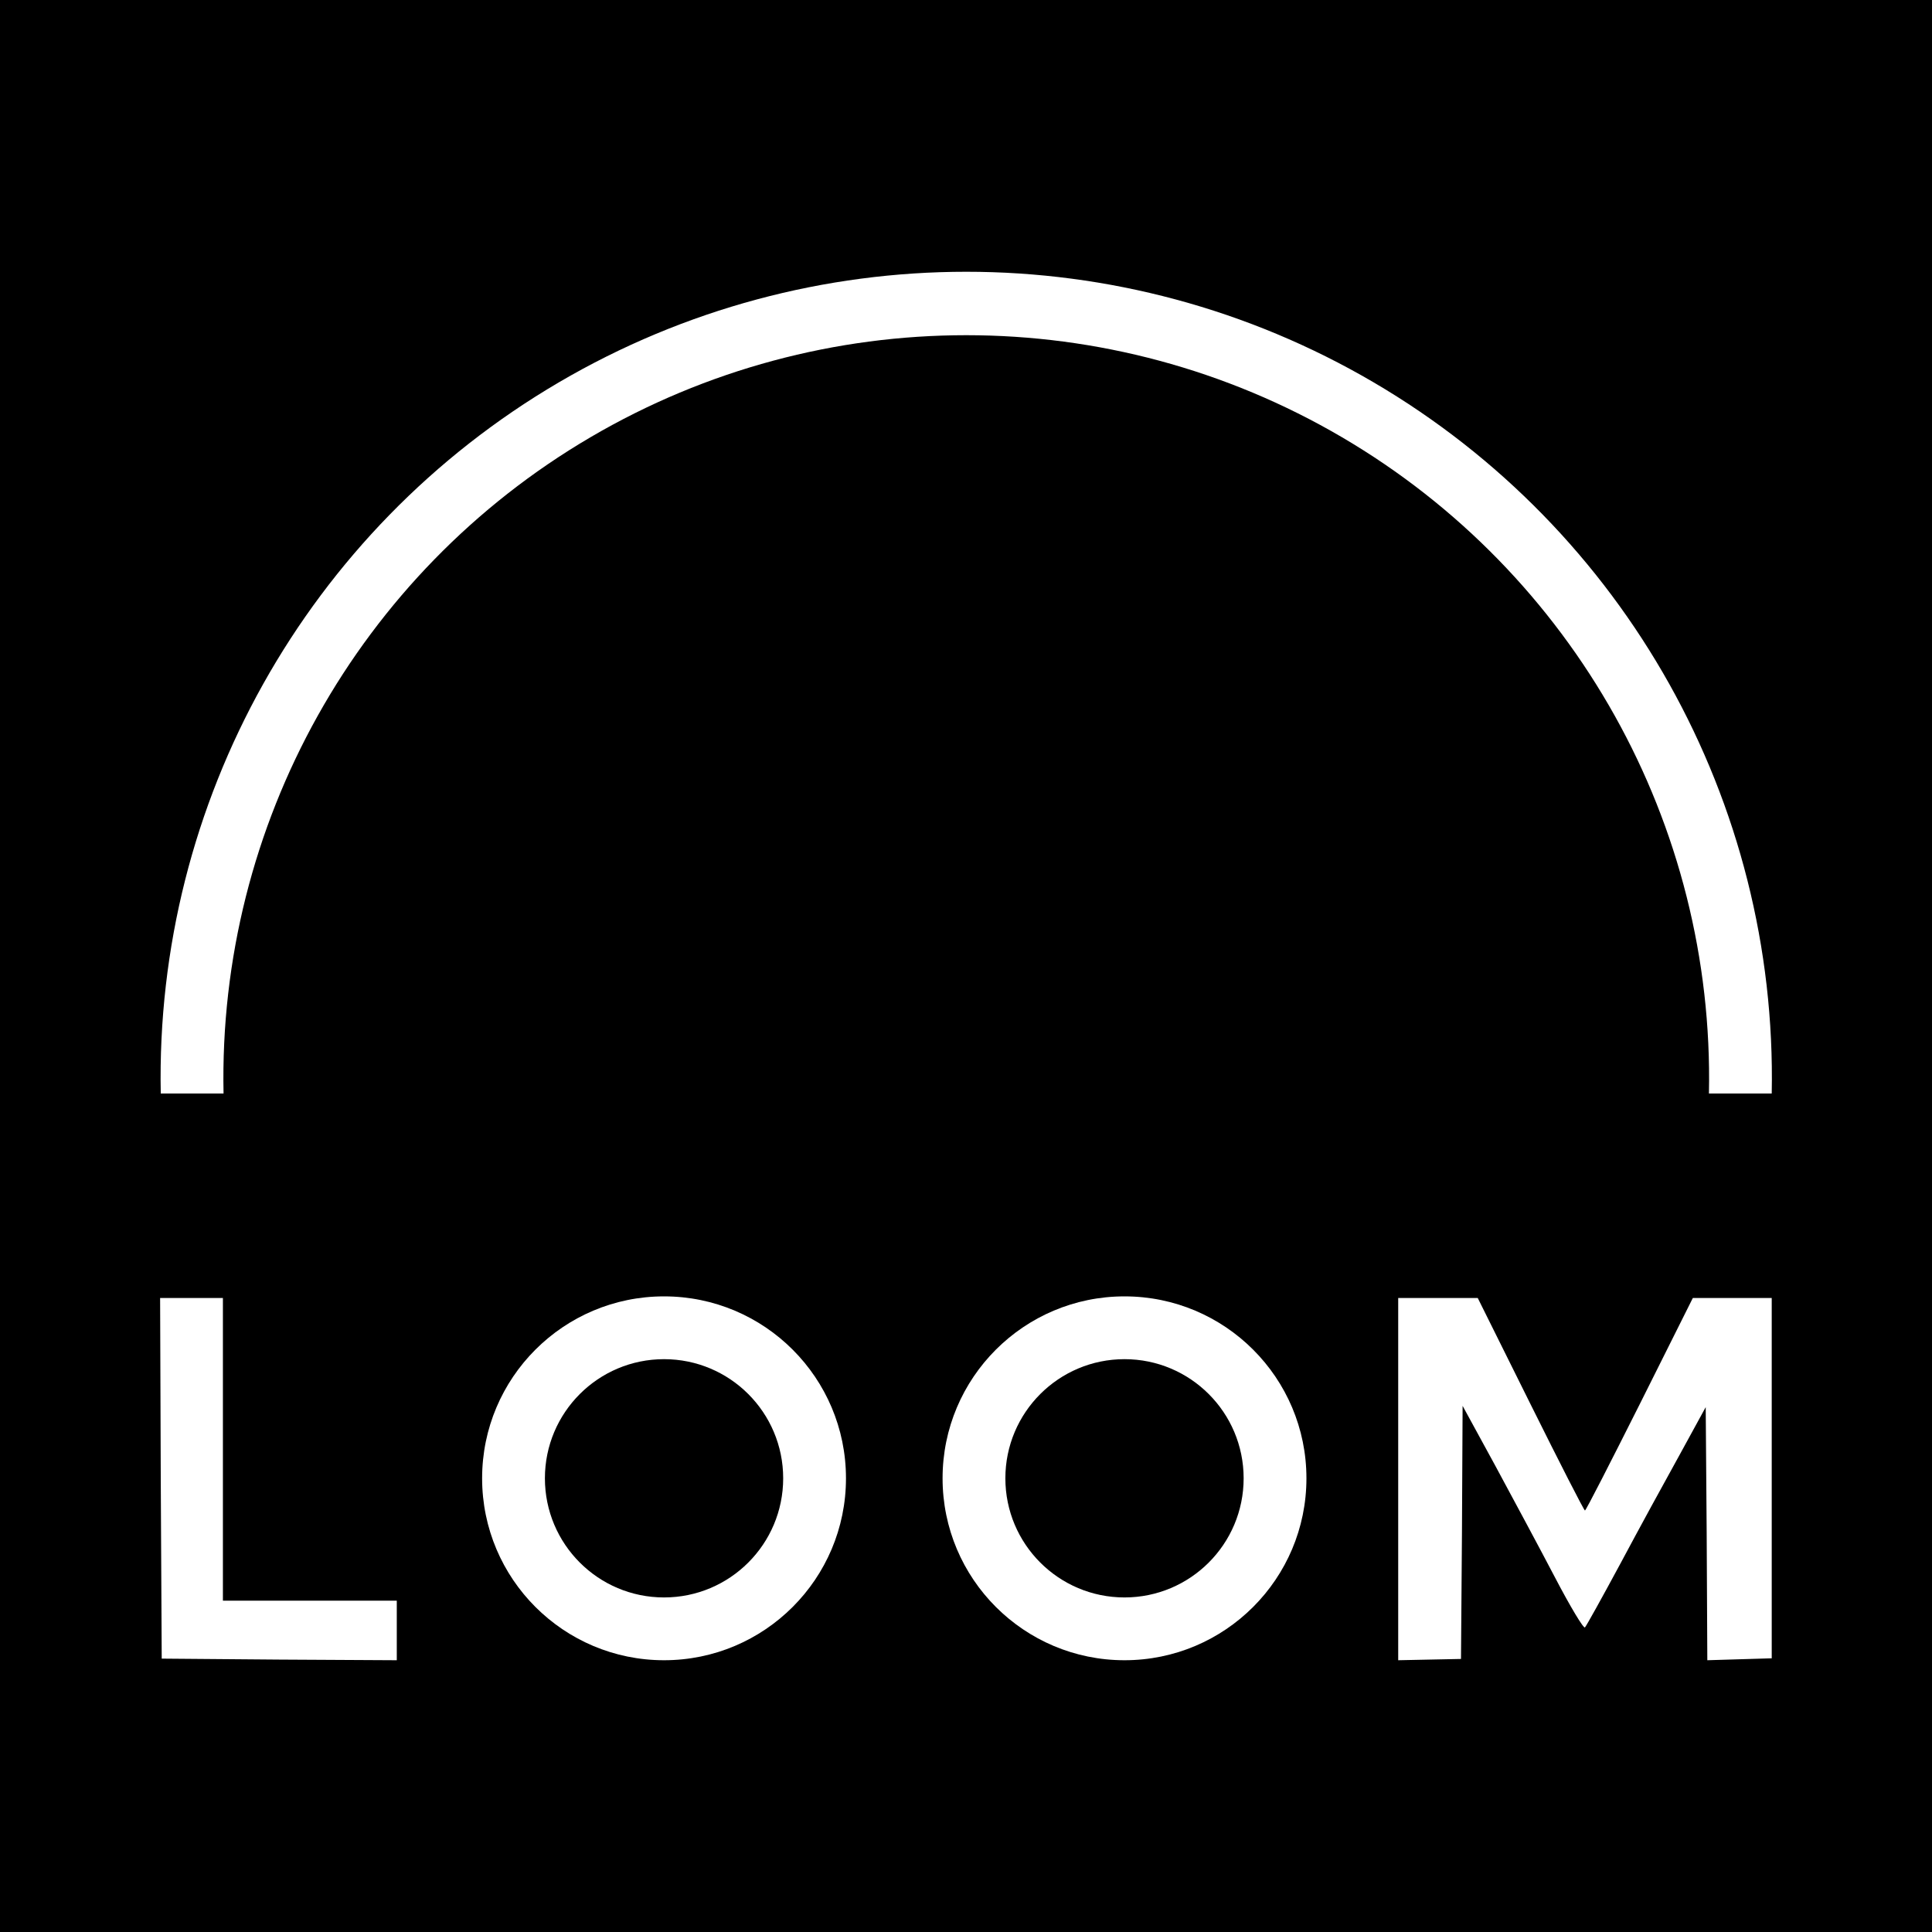
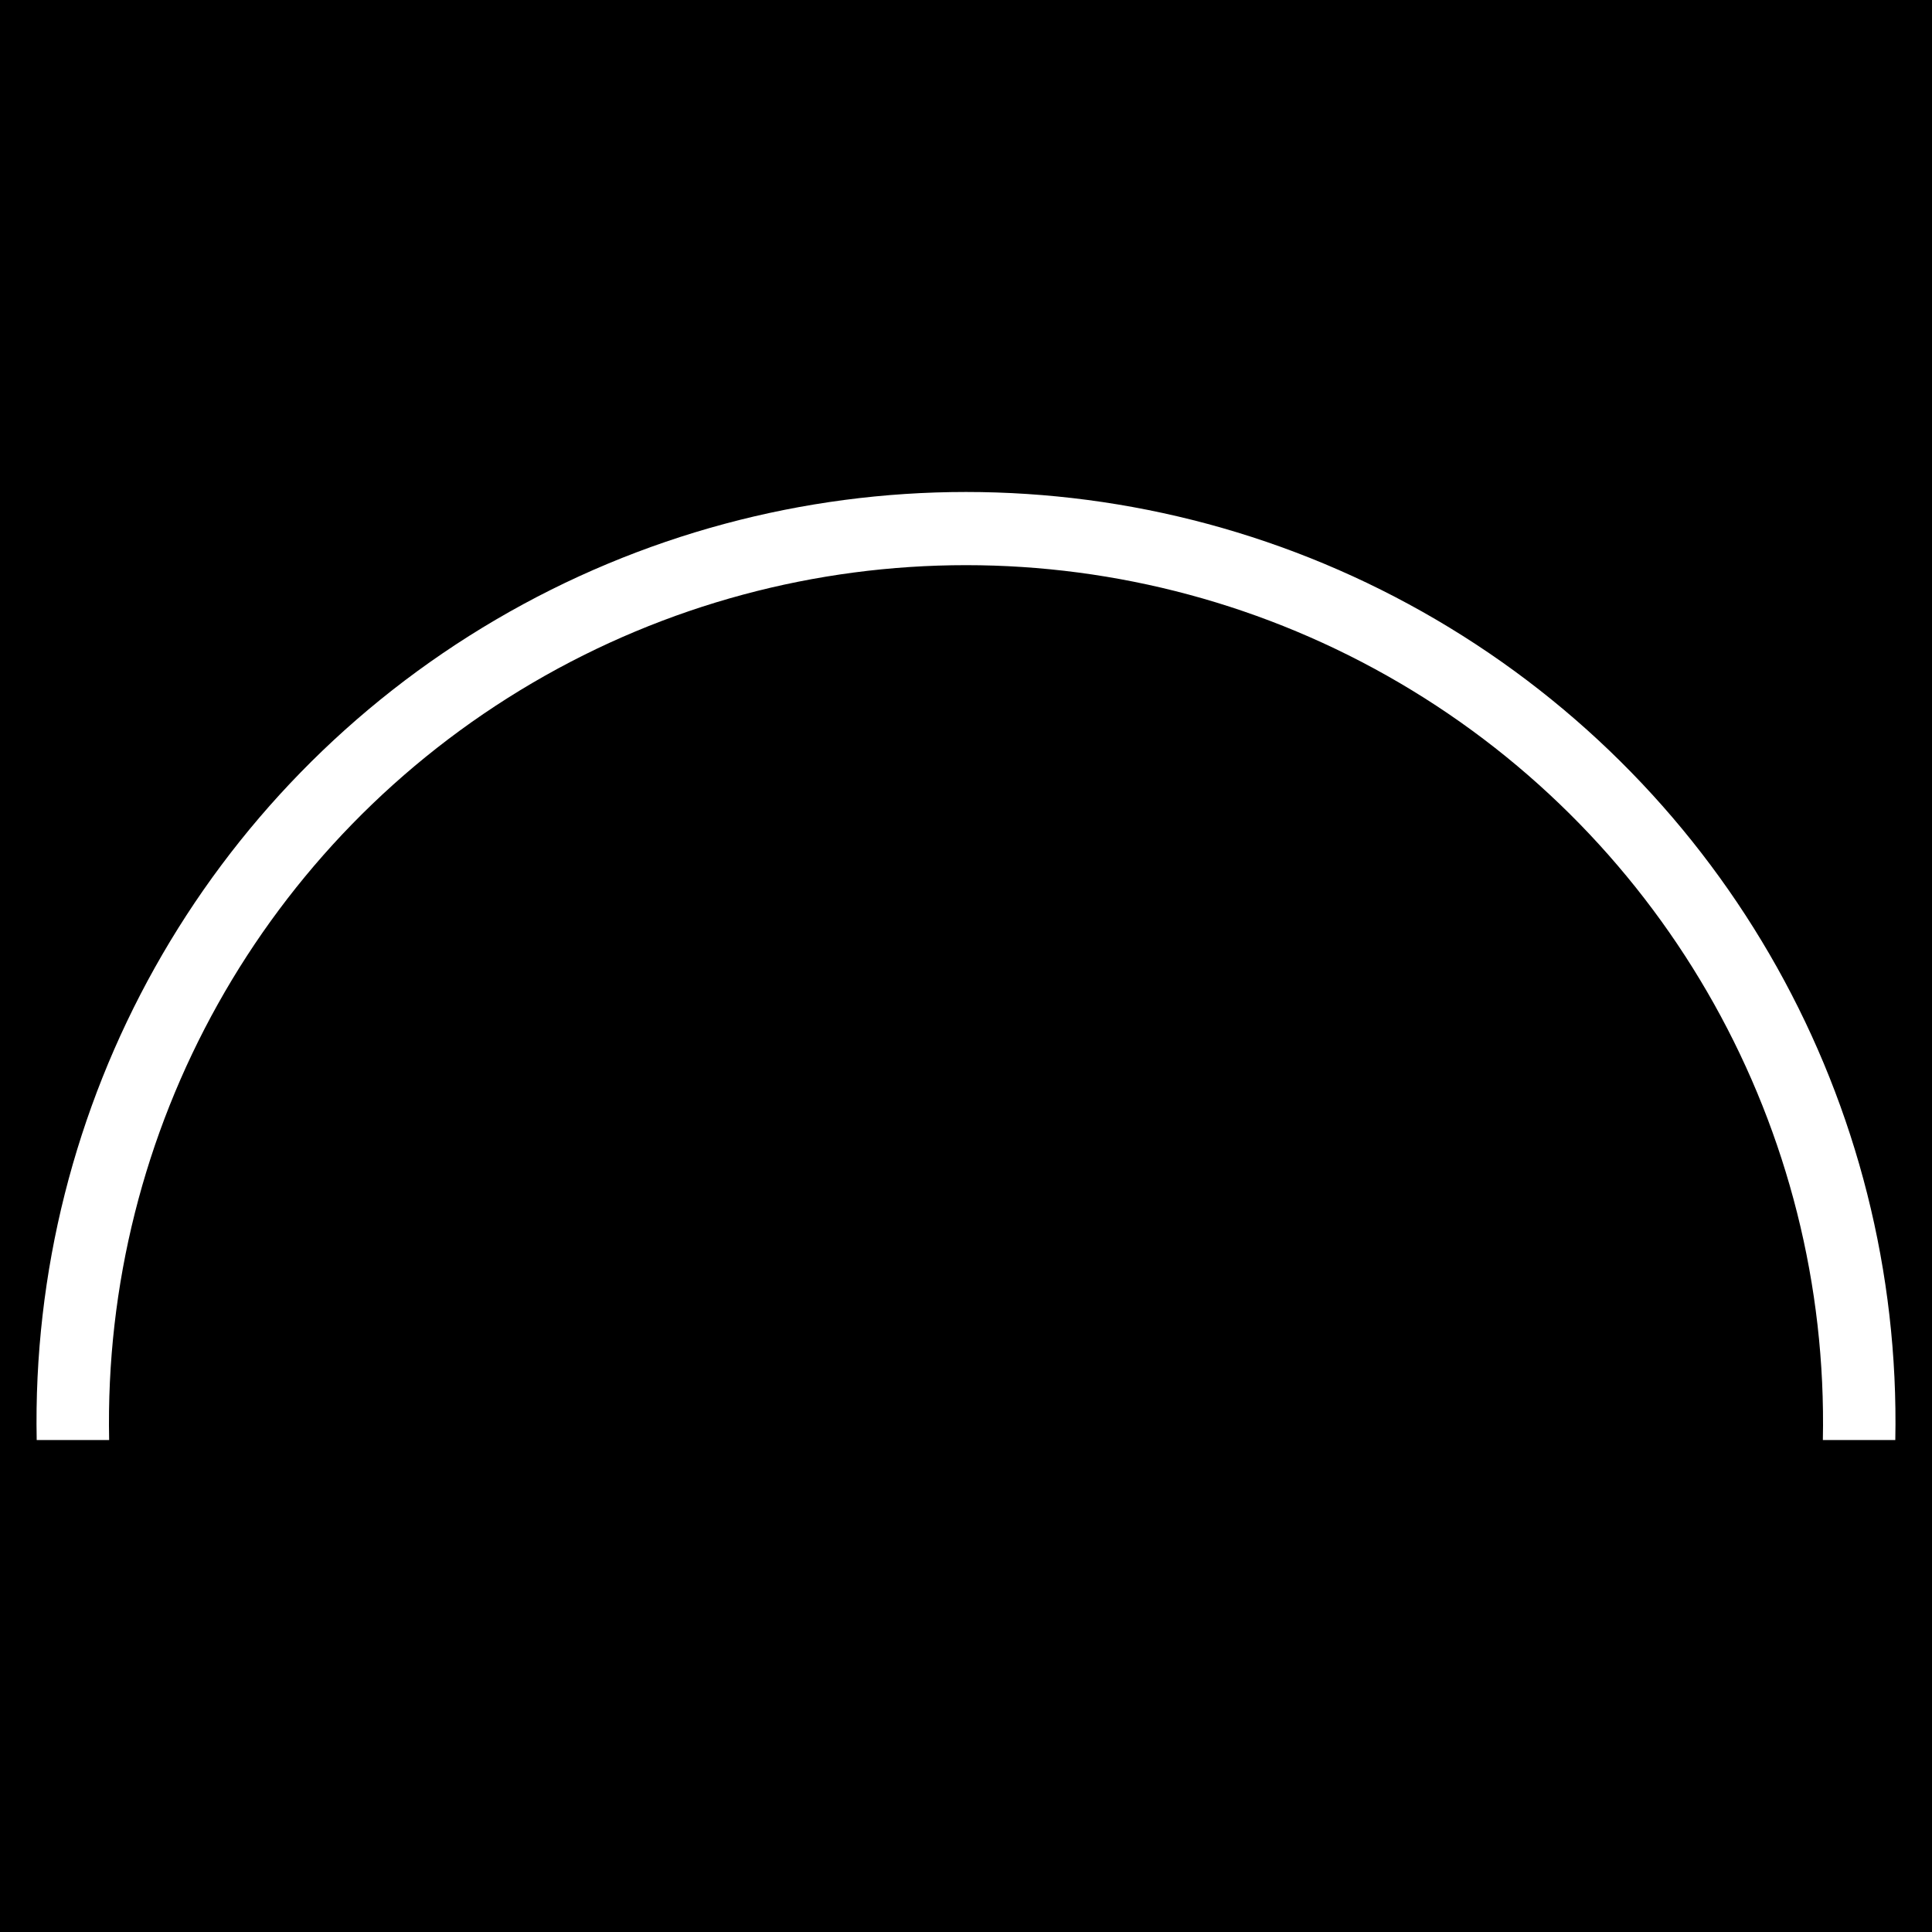
- <svg xmlns="http://www.w3.org/2000/svg" version="1.0" width="600pt" height="600pt" viewBox="0 0 600 600" preserveAspectRatio="xMidYMid" id="svg5">
-   <defs id="defs5" />
-   <rect width="600" height="600" fill="#000000" id="rect1" />
-   <g transform="matrix(0.1,0,0,-0.1,-213.775,887.6009)" fill="#ffffff" stroke="none" id="g5" style="fill:#ffffff;fill-opacity:1">
-     <path d="m 2637,5480 a 2502,2502 0 1 0 5003,0 h -195 a 2307,2307 0 1 1 -4613,0 z" id="path1" style="fill:#ffffff;fill-opacity:1" />
-     <path d="m 4200,4850 a 565,565 0 1 1 0,-1130 565,565 0 1 1 0,1130 z m 0,-195 a 370,370 0 1 0 0,-740 370,370 0 1 0 0,740 z" id="path2" style="fill:#ffffff;fill-opacity:1" />
-     <path d="m 5630,4850 a 565,565 0 1 1 0,-1130 565,565 0 1 1 0,1130 z m 0,-195 a 370,370 0 1 0 0,-740 370,370 0 1 0 0,740 z" id="path3" style="fill:#ffffff;fill-opacity:1" />
-     <path d="m 2637,4285 3,-560 365,-3 365,-2 v 93 92 h -270 -270 v 470 470 h -97 -98 z" id="path4" style="fill:#ffffff;fill-opacity:1" />
-     <path d="m 6480,4283 v -563 l 97,2 98,2 3,393 2,393 101,-185 c 55,-102 139,-258 186,-348 47,-90 89,-160 93,-155 4,4 54,94 110,198 56,105 139,257 184,338 l 81,148 3,-393 2,-393 100,3 100,3 v 560 559 h -123 -122 l -165,-330 c -91,-181 -167,-330 -170,-330 -3,0 -79,149 -169,330 l -164,330 h -124 -123 z" id="path5" style="fill:#ffffff;fill-opacity:1" />
-   </g>
+ <svg xmlns="http://www.w3.org/2000/svg" width="500" height="500" viewBox="0 0 500 500" version="1.1" id="svg1">
+   <defs id="defs1" />
+   <rect width="500" height="500" fill="#000" id="rect1" />
+   <path d="m 9.498,372.679 a 240.55,240.55 0 1 1 481.004,0 h -18.748 a 221.802,221.802 0 1 0 -443.508,0 z" id="path1" style="fill:#ffffff;fill-opacity:1;stroke-width:0.096" />
</svg>
